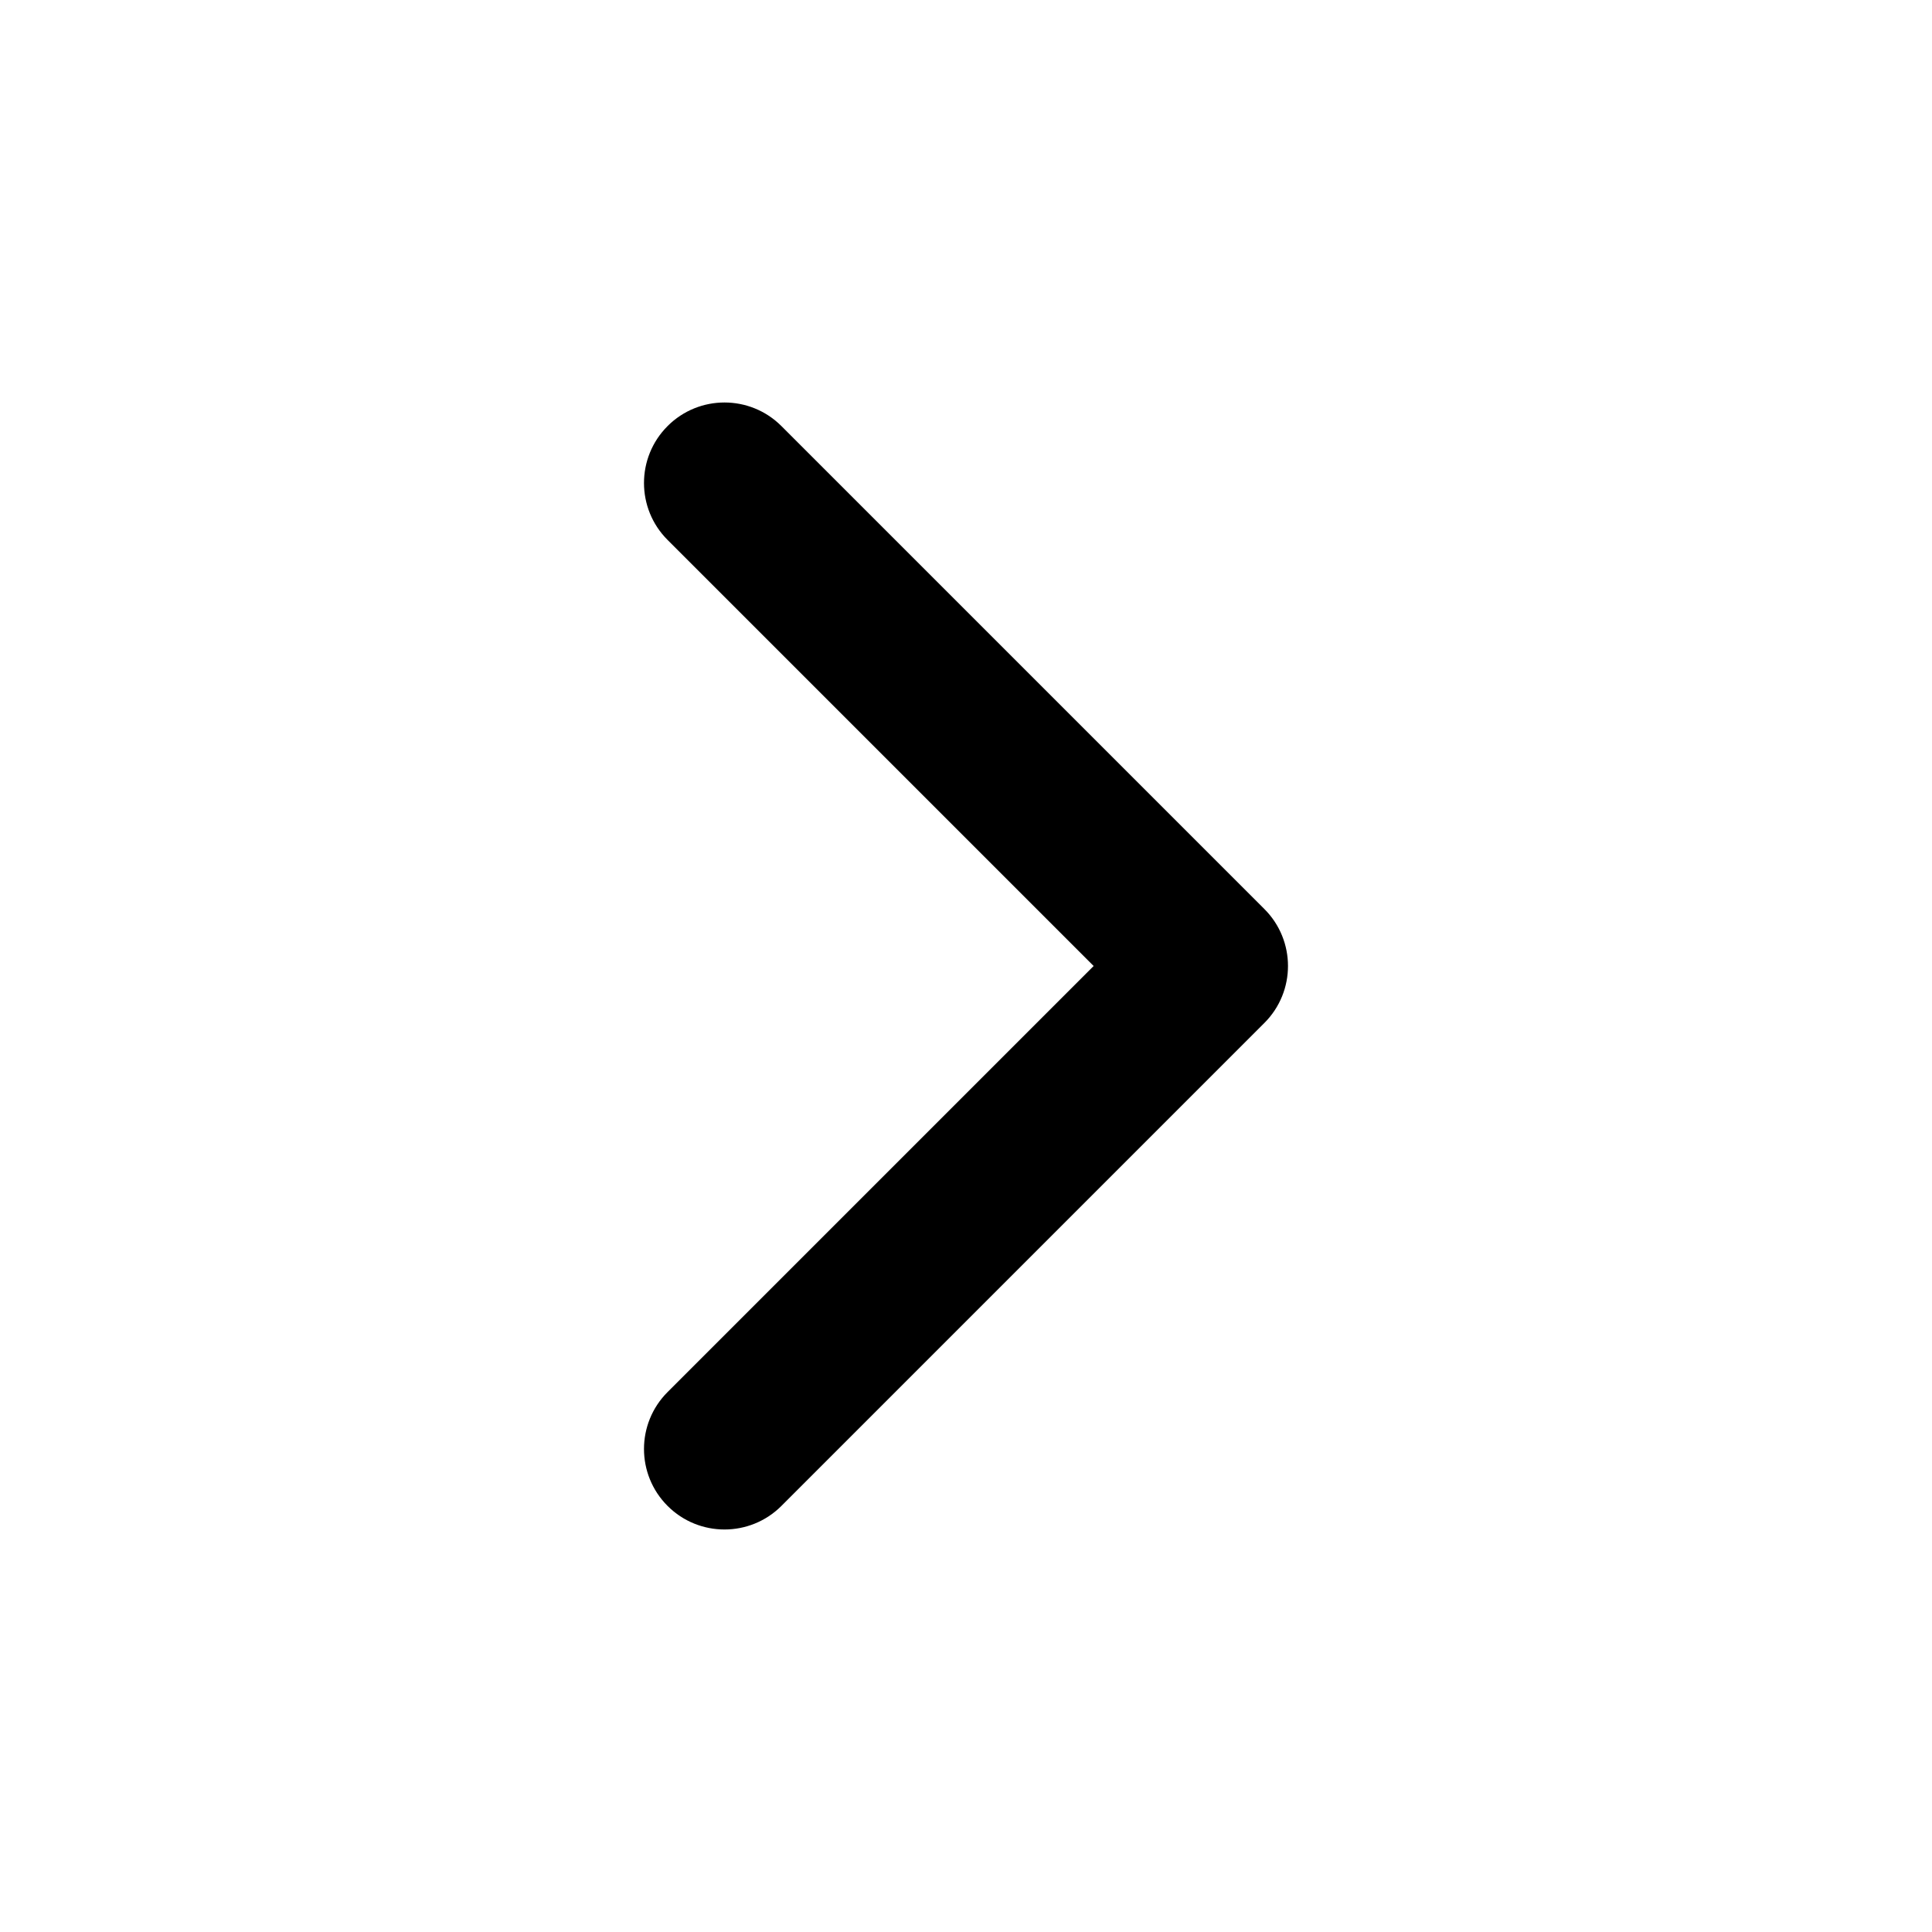
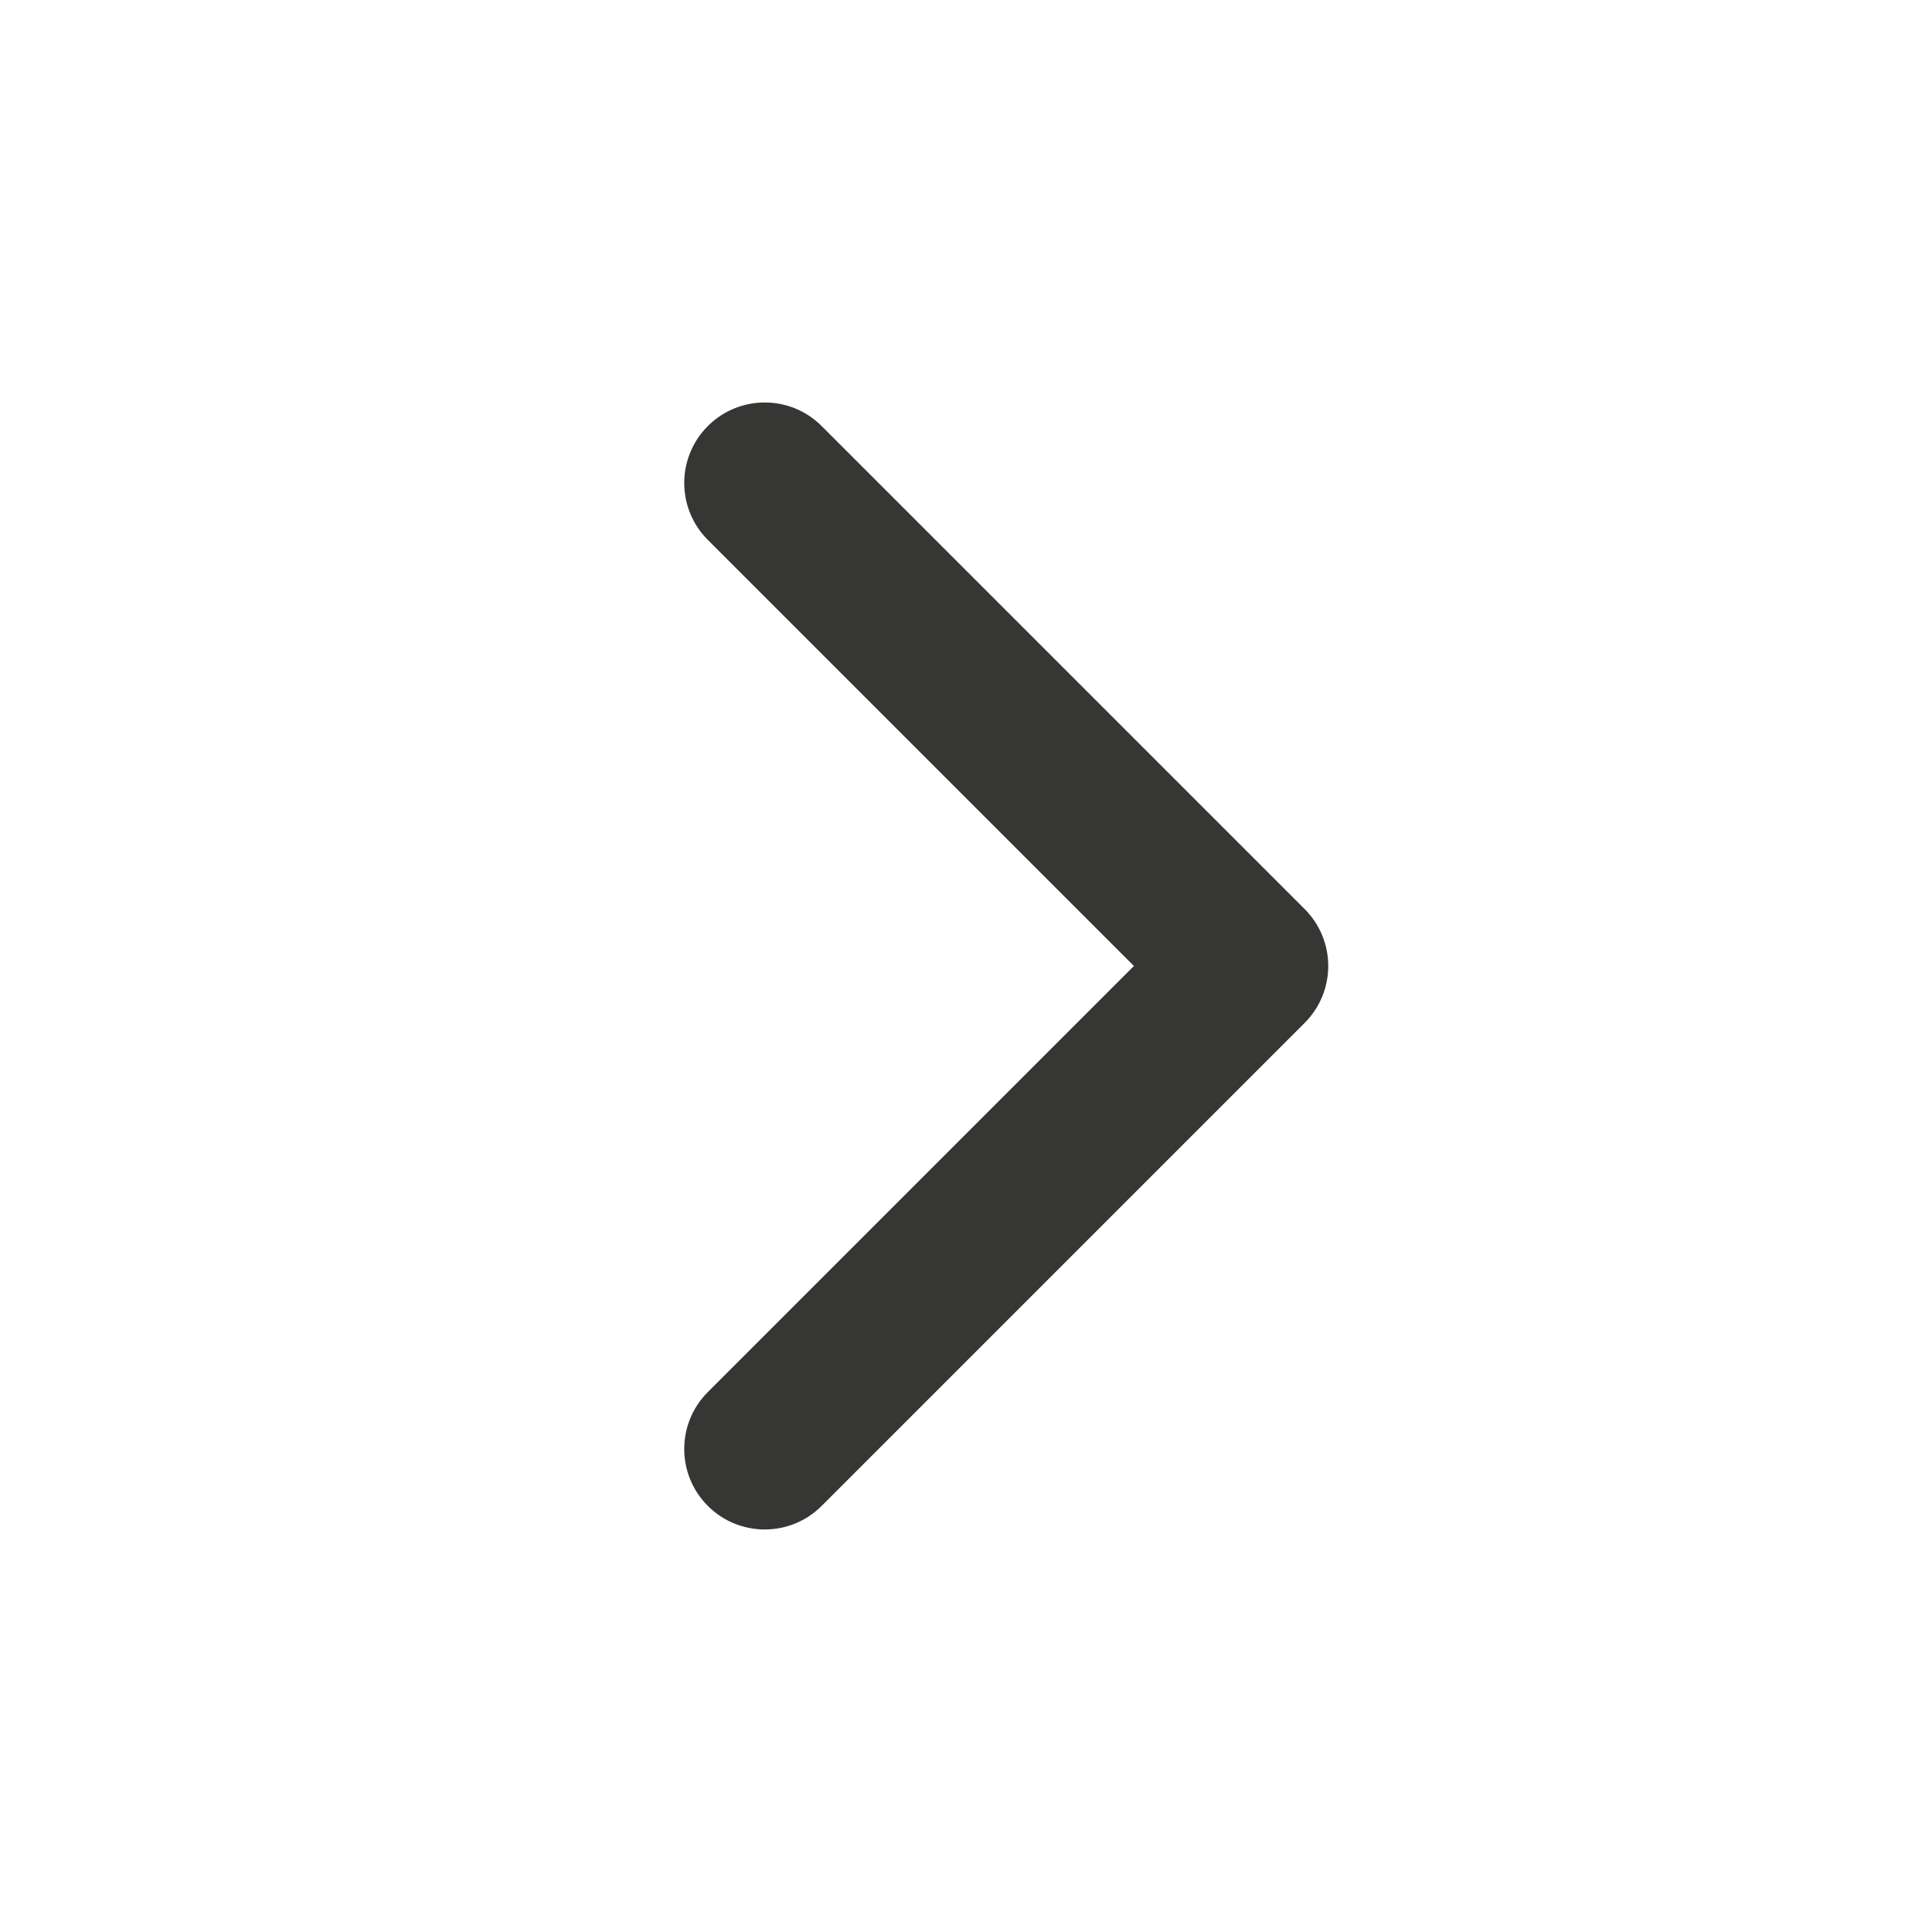
<svg xmlns="http://www.w3.org/2000/svg" width="1200pt" height="1200pt" version="1.1" viewBox="0 0 1200 1200">
-   <path d="m414.64 264.64c19.527-19.527 51.184-19.527 70.711 0l300 300c19.523 19.527 19.523 51.184 0 70.711l-300 300c-19.527 19.523-51.184 19.523-70.711 0-19.527-19.527-19.527-51.184 0-70.711l264.64-264.64-264.64-264.64c-19.527-19.527-19.527-51.184 0-70.711z" fill-rule="evenodd" />
+   <path d="m439.64 264.64c-19.527 19.527-19.527 51.184 0 70.711l264.64 264.64-264.64 264.64c-19.527 19.527-19.527 51.184 0 70.711 19.527 19.523 51.184 19.523 70.711 0l300-300c19.523-19.527 19.523-51.184 0-70.711l-300-300c-19.527-19.527-51.184-19.527-70.711 0z" fill="#363635" fill-rule="evenodd" />
</svg>
